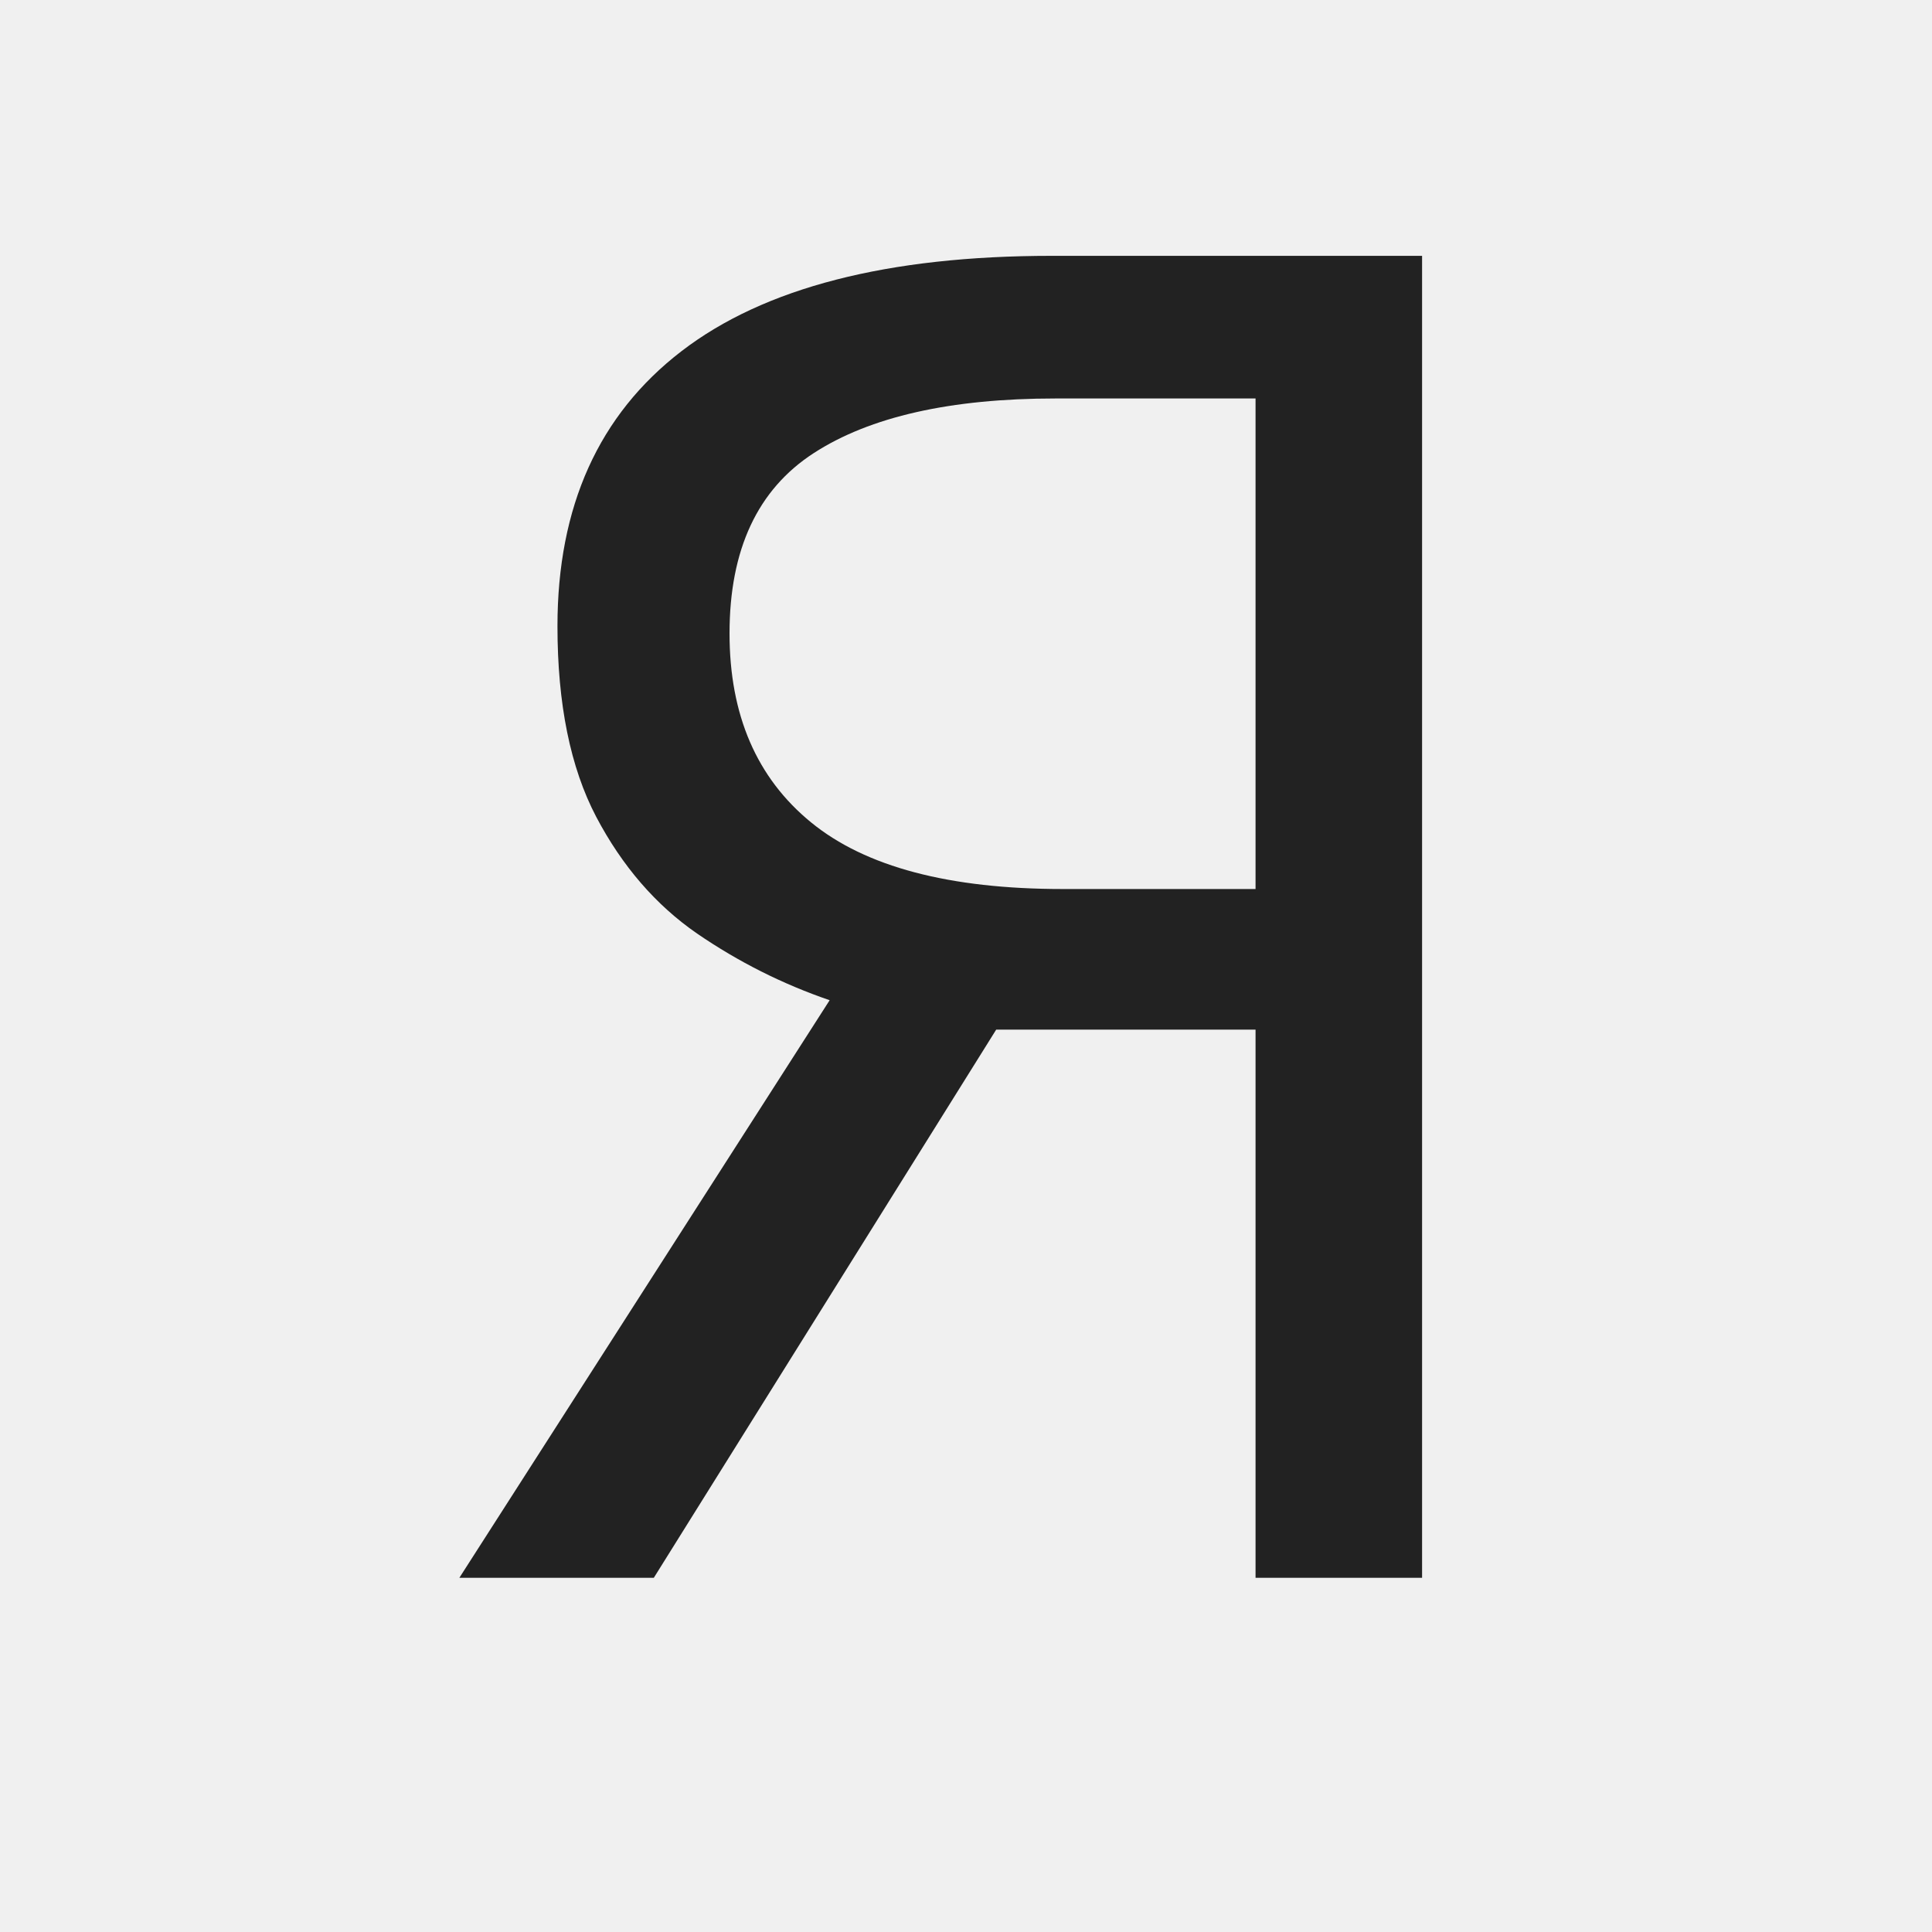
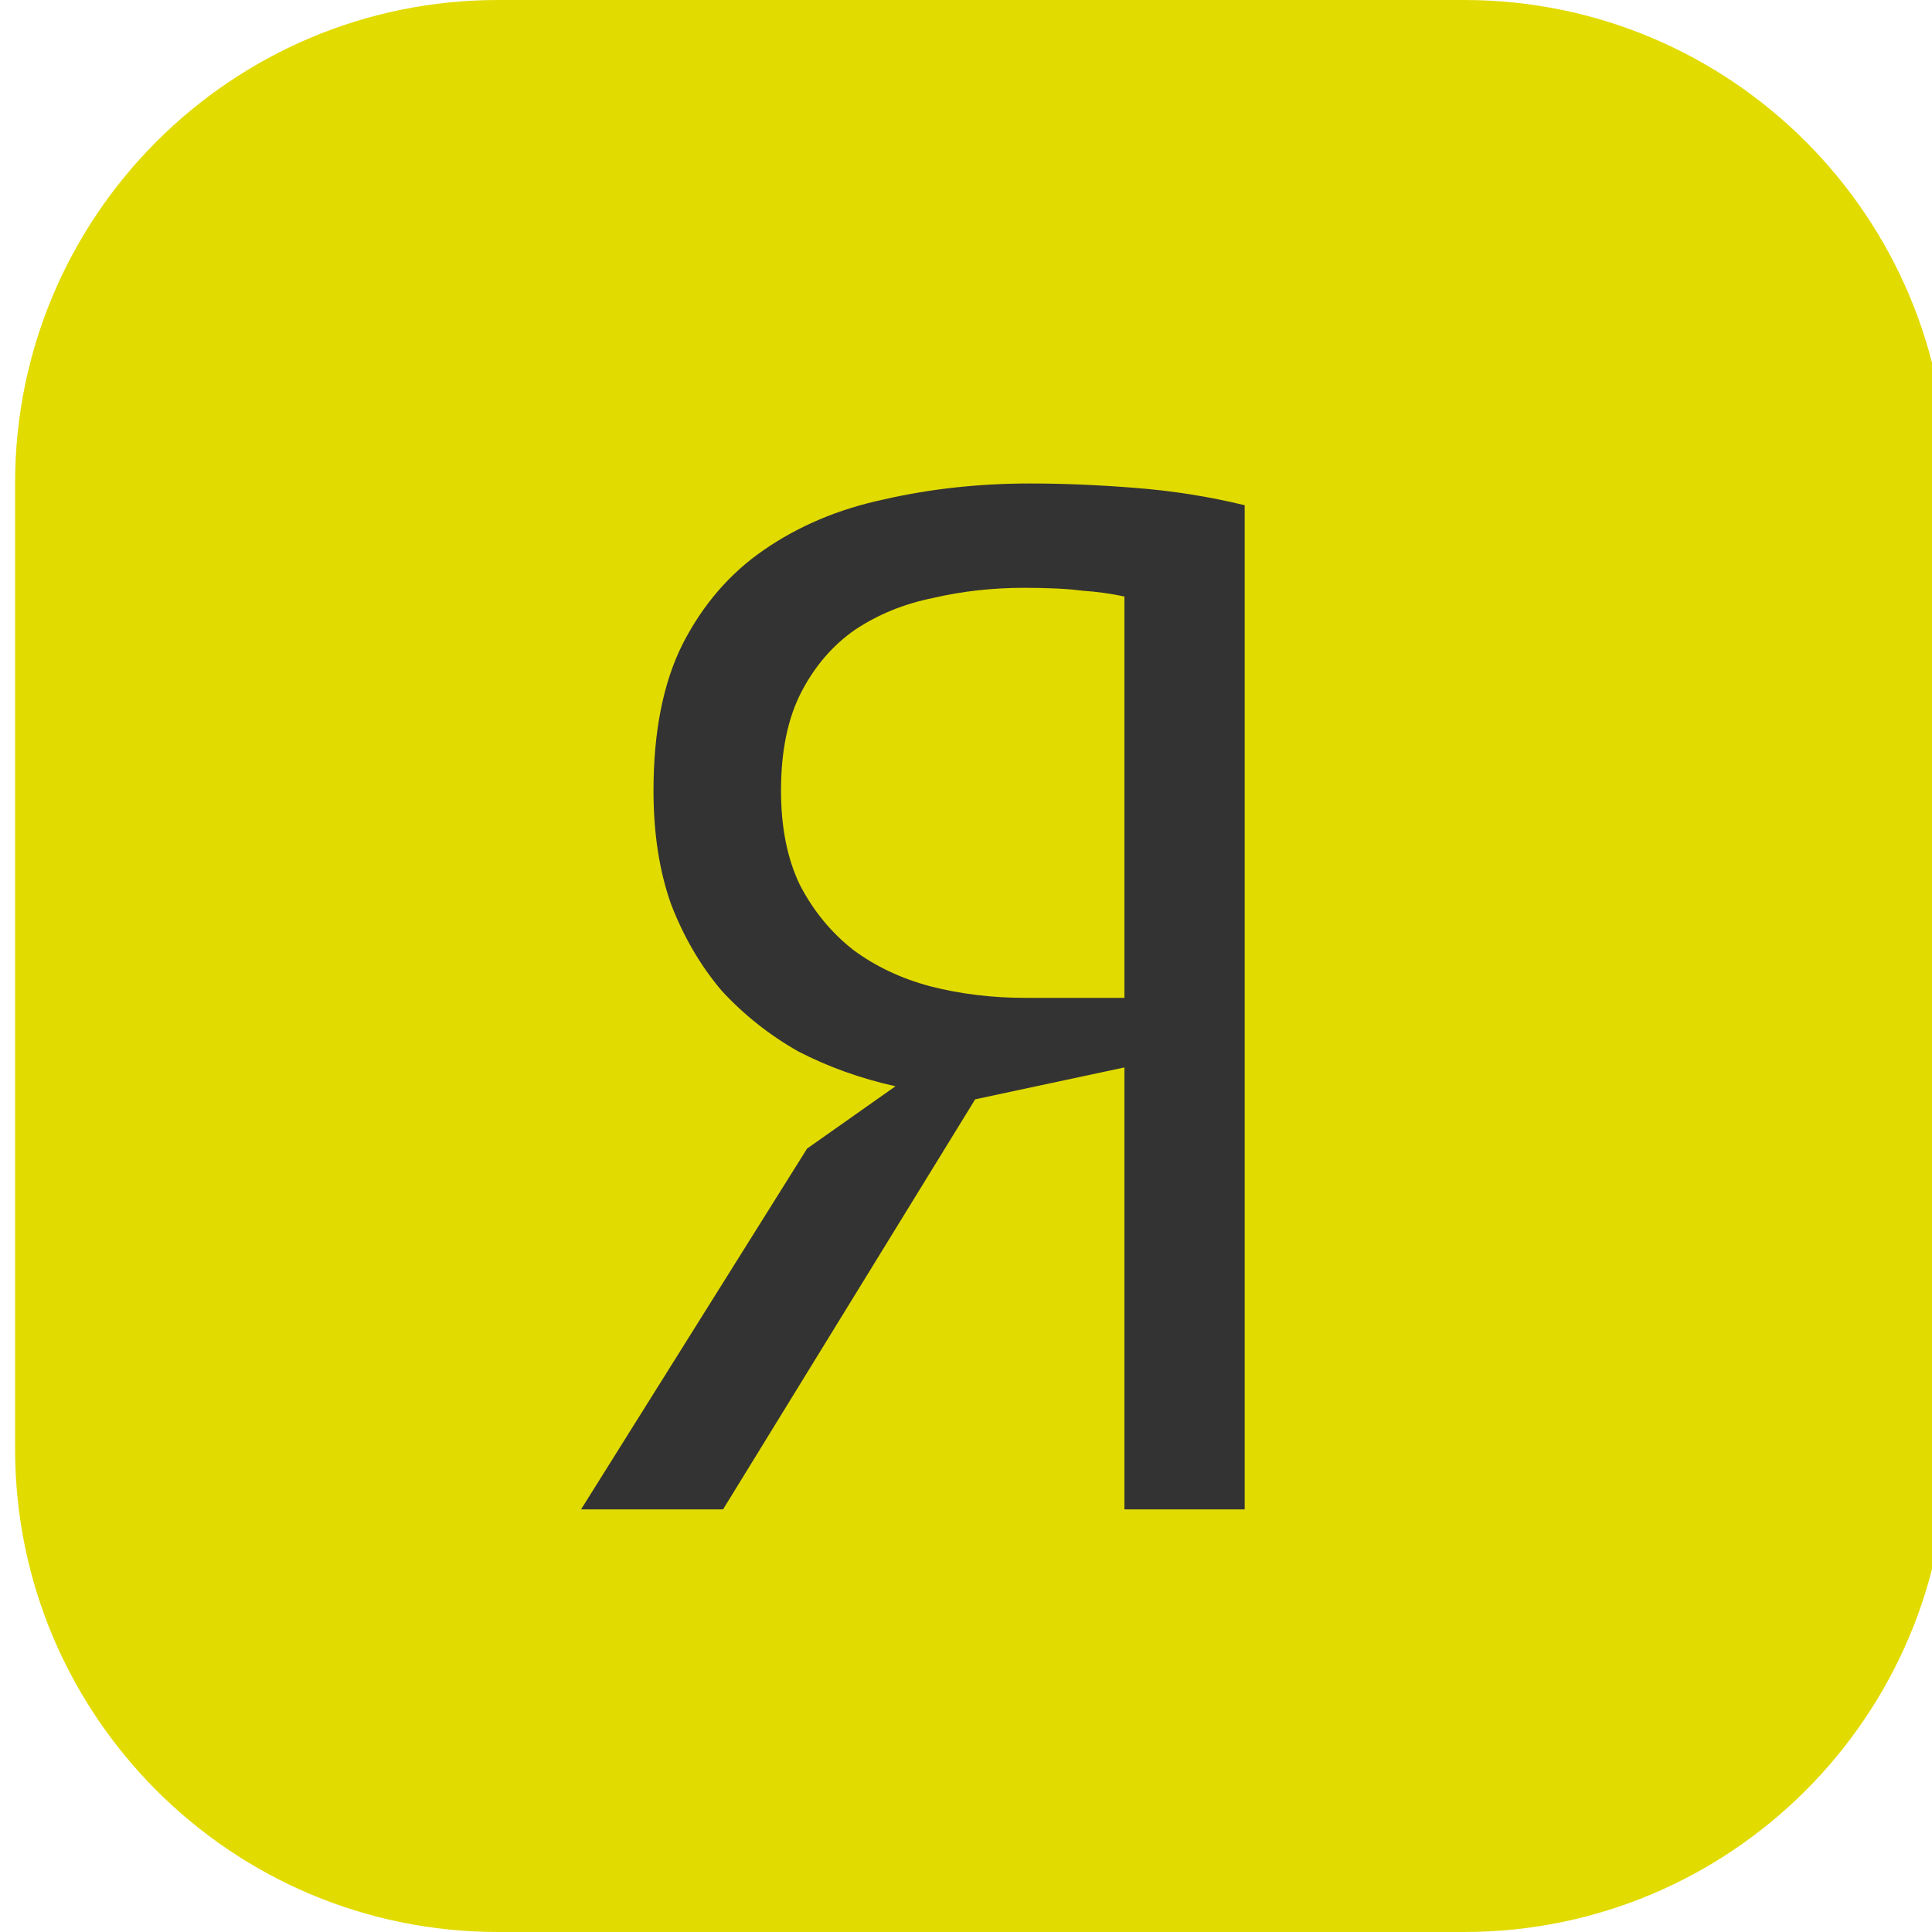
- <svg xmlns="http://www.w3.org/2000/svg" width="120px" height="120px" viewBox="0 0 120 120" version="1.1">
-   <g id="favicon" stroke="none" stroke-width="1" fill="none" fill-rule="evenodd" font-family="PTMono-Regular, PT Mono" font-size="115" font-weight="normal">
-     <text id="Я" fill="#222222">
-       <tspan x="26" y="98">Я</tspan>
-     </text>
-   </g>
+ <svg xmlns="http://www.w3.org/2000/svg" version="1.1" width="128" height="128">
+   <svg width="128" height="128" viewBox="0 0 128 128" fill="none">
+     <g clip-path="url(#clip0_306_2)">
+       <rect width="128" height="128" fill="white" />
+       <rect x="1" width="128" height="128" rx="32" fill="#E2DB00" />
+       <path d="M82.464 100H74.496V70.72L64.608 72.832L47.904 100H38.496L53.472 76.096L59.328 71.968C57.024 71.456 54.88 70.688 52.896 69.664C50.976 68.576 49.28 67.232 47.808 65.632C46.4 63.968 45.28 62.048 44.448 59.872C43.68 57.696 43.296 55.2 43.296 52.384C43.296 48.48 43.936 45.248 45.216 42.688C46.56 40.064 48.352 37.984 50.592 36.448C52.896 34.848 55.552 33.728 58.56 33.088C61.632 32.384 64.864 32.032 68.256 32.032C70.432 32.032 72.736 32.128 75.168 32.32C77.664 32.512 80.096 32.896 82.464 33.472V100ZM67.872 38.944C65.76 38.944 63.744 39.168 61.824 39.616C59.904 40 58.176 40.704 56.64 41.728C55.168 42.752 53.984 44.128 53.088 45.856C52.192 47.584 51.744 49.76 51.744 52.384C51.744 54.816 52.16 56.896 52.992 58.624C53.888 60.352 55.072 61.792 56.544 62.944C58.016 64.032 59.712 64.832 61.632 65.344C63.616 65.856 65.728 66.112 67.968 66.112H74.496V39.52C73.6 39.328 72.672 39.2 71.712 39.136C70.752 39.008 69.472 38.944 67.872 38.944Z" fill="#333333" />
+     </g>
+     <defs>
+       <clipPath id="SvgjsClipPath1001">
+         <rect width="128" height="128" fill="white" />
+       </clipPath>
+     </defs>
+   </svg>
+   <style>@media (prefers-color-scheme: light) { :root { filter: none; } }
+ @media (prefers-color-scheme: dark) { :root { filter: none; } }
+ </style>
</svg>
